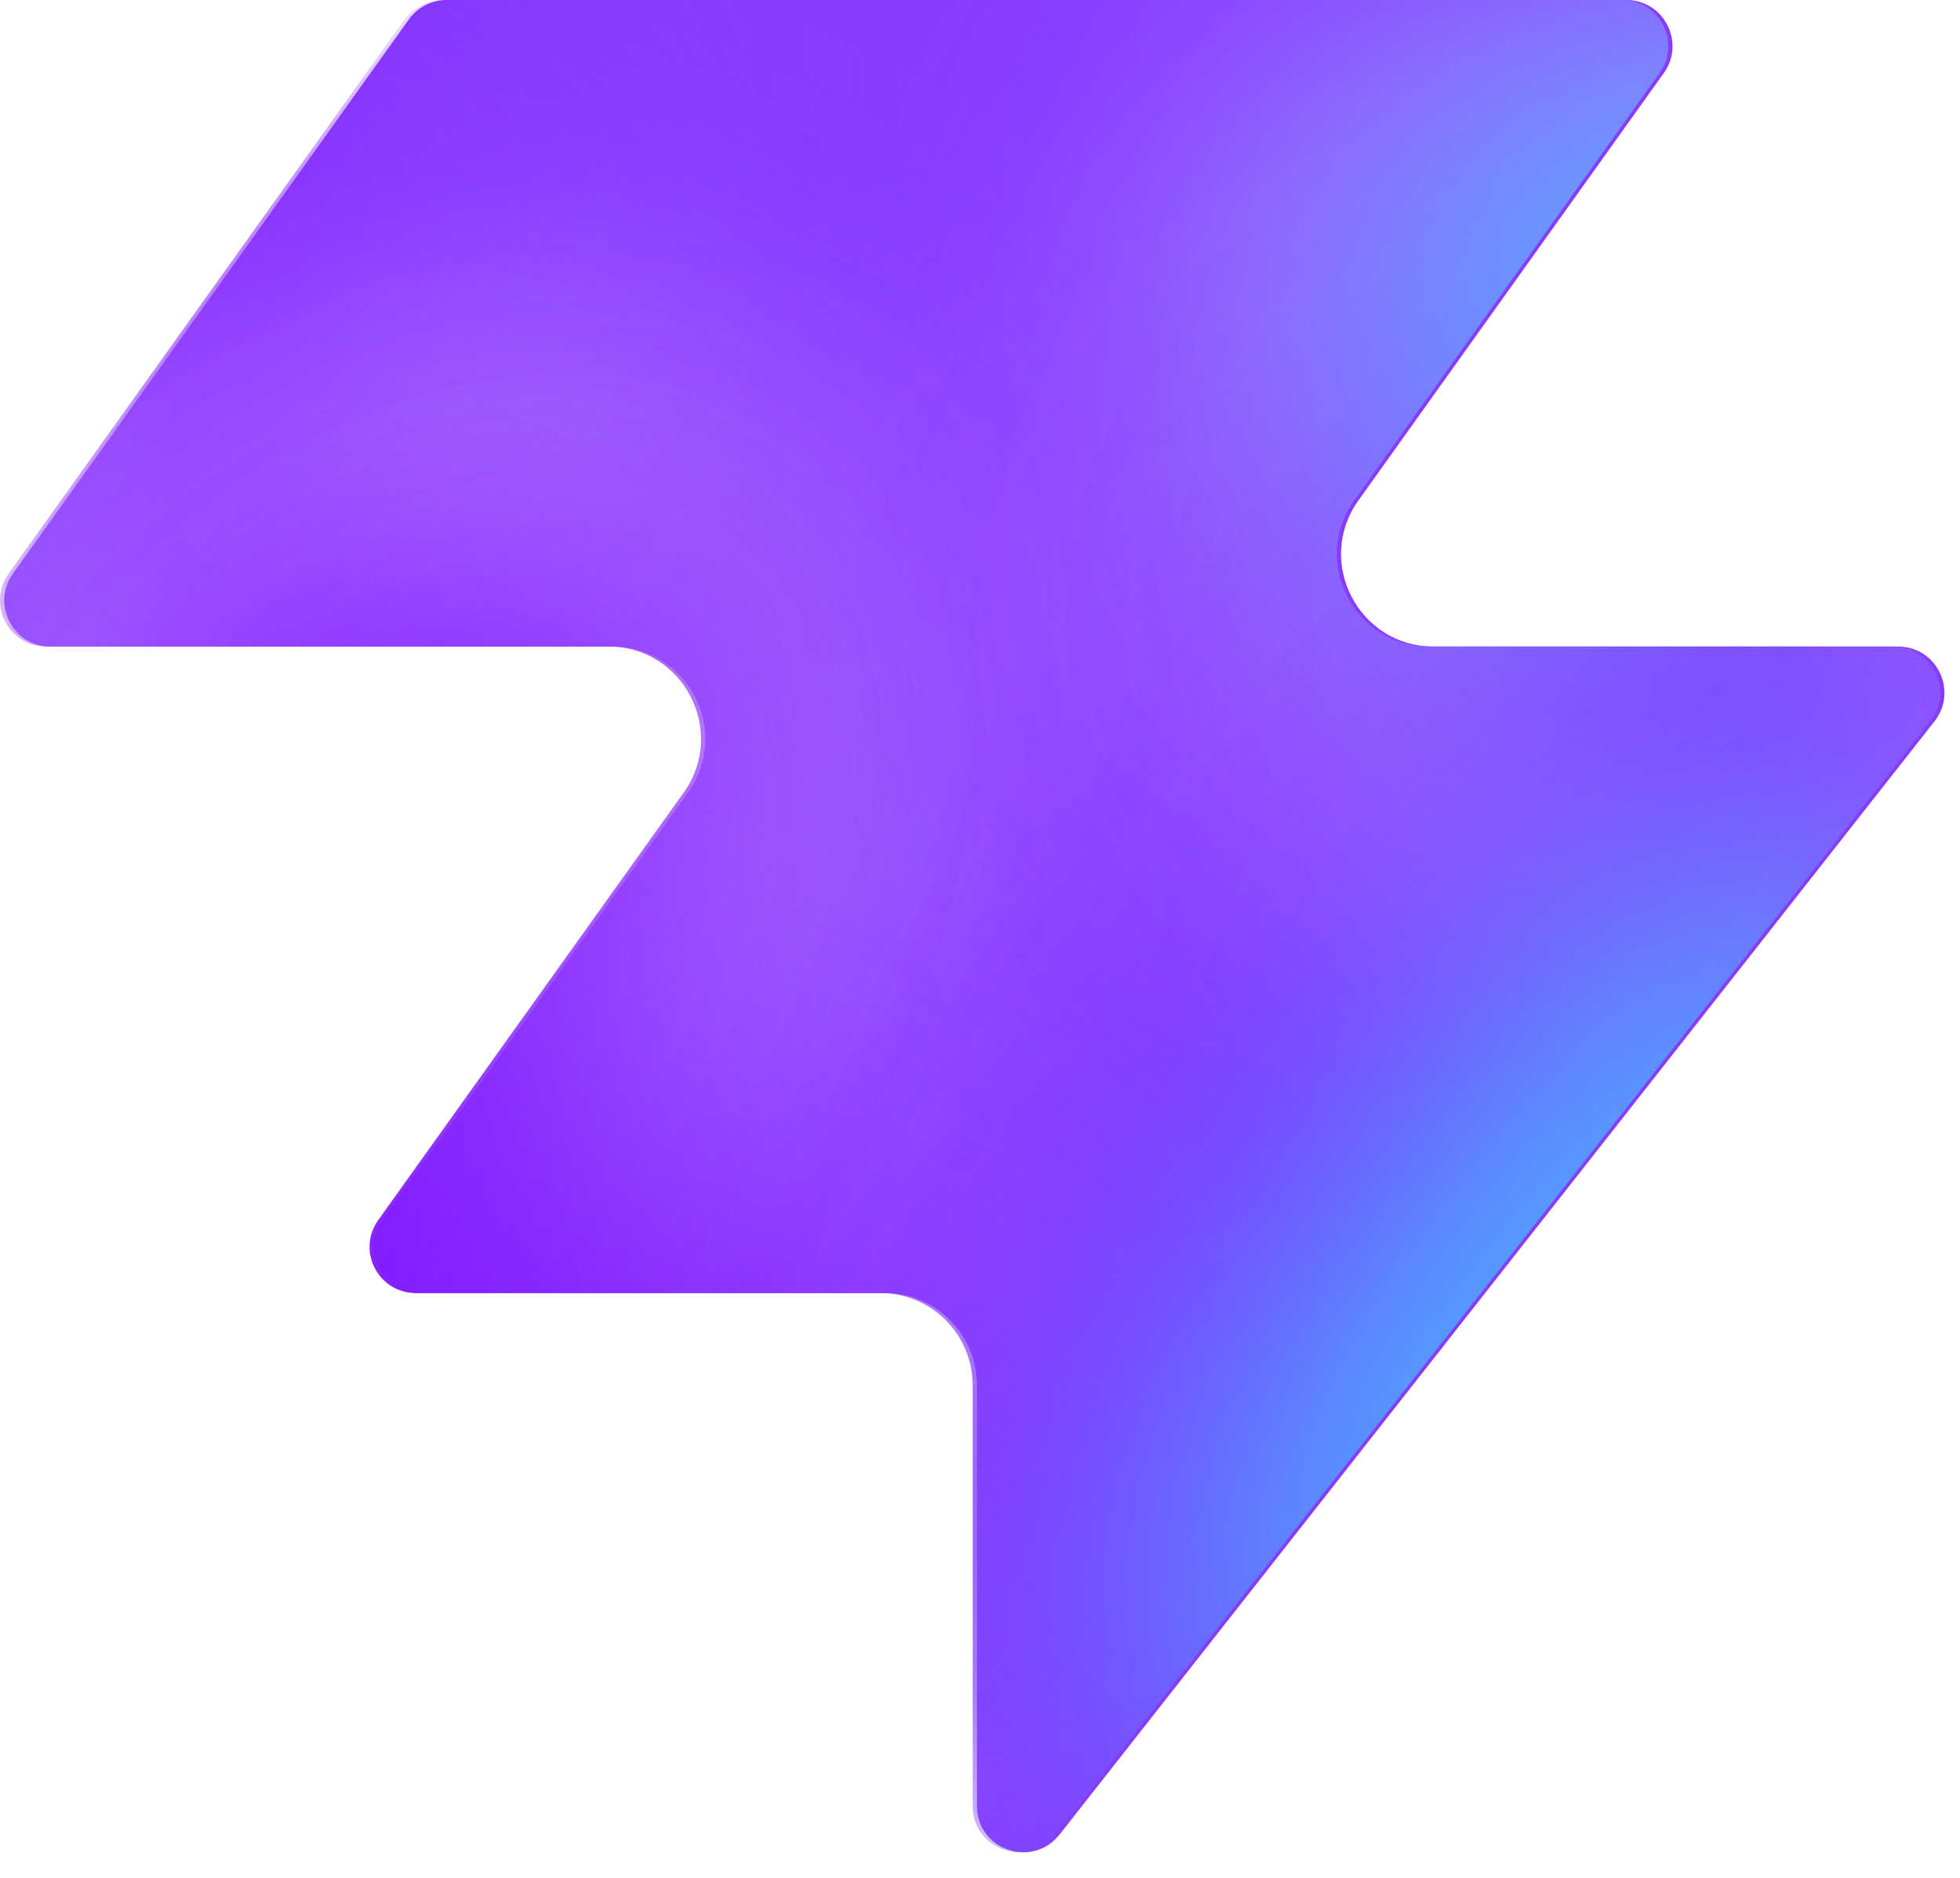
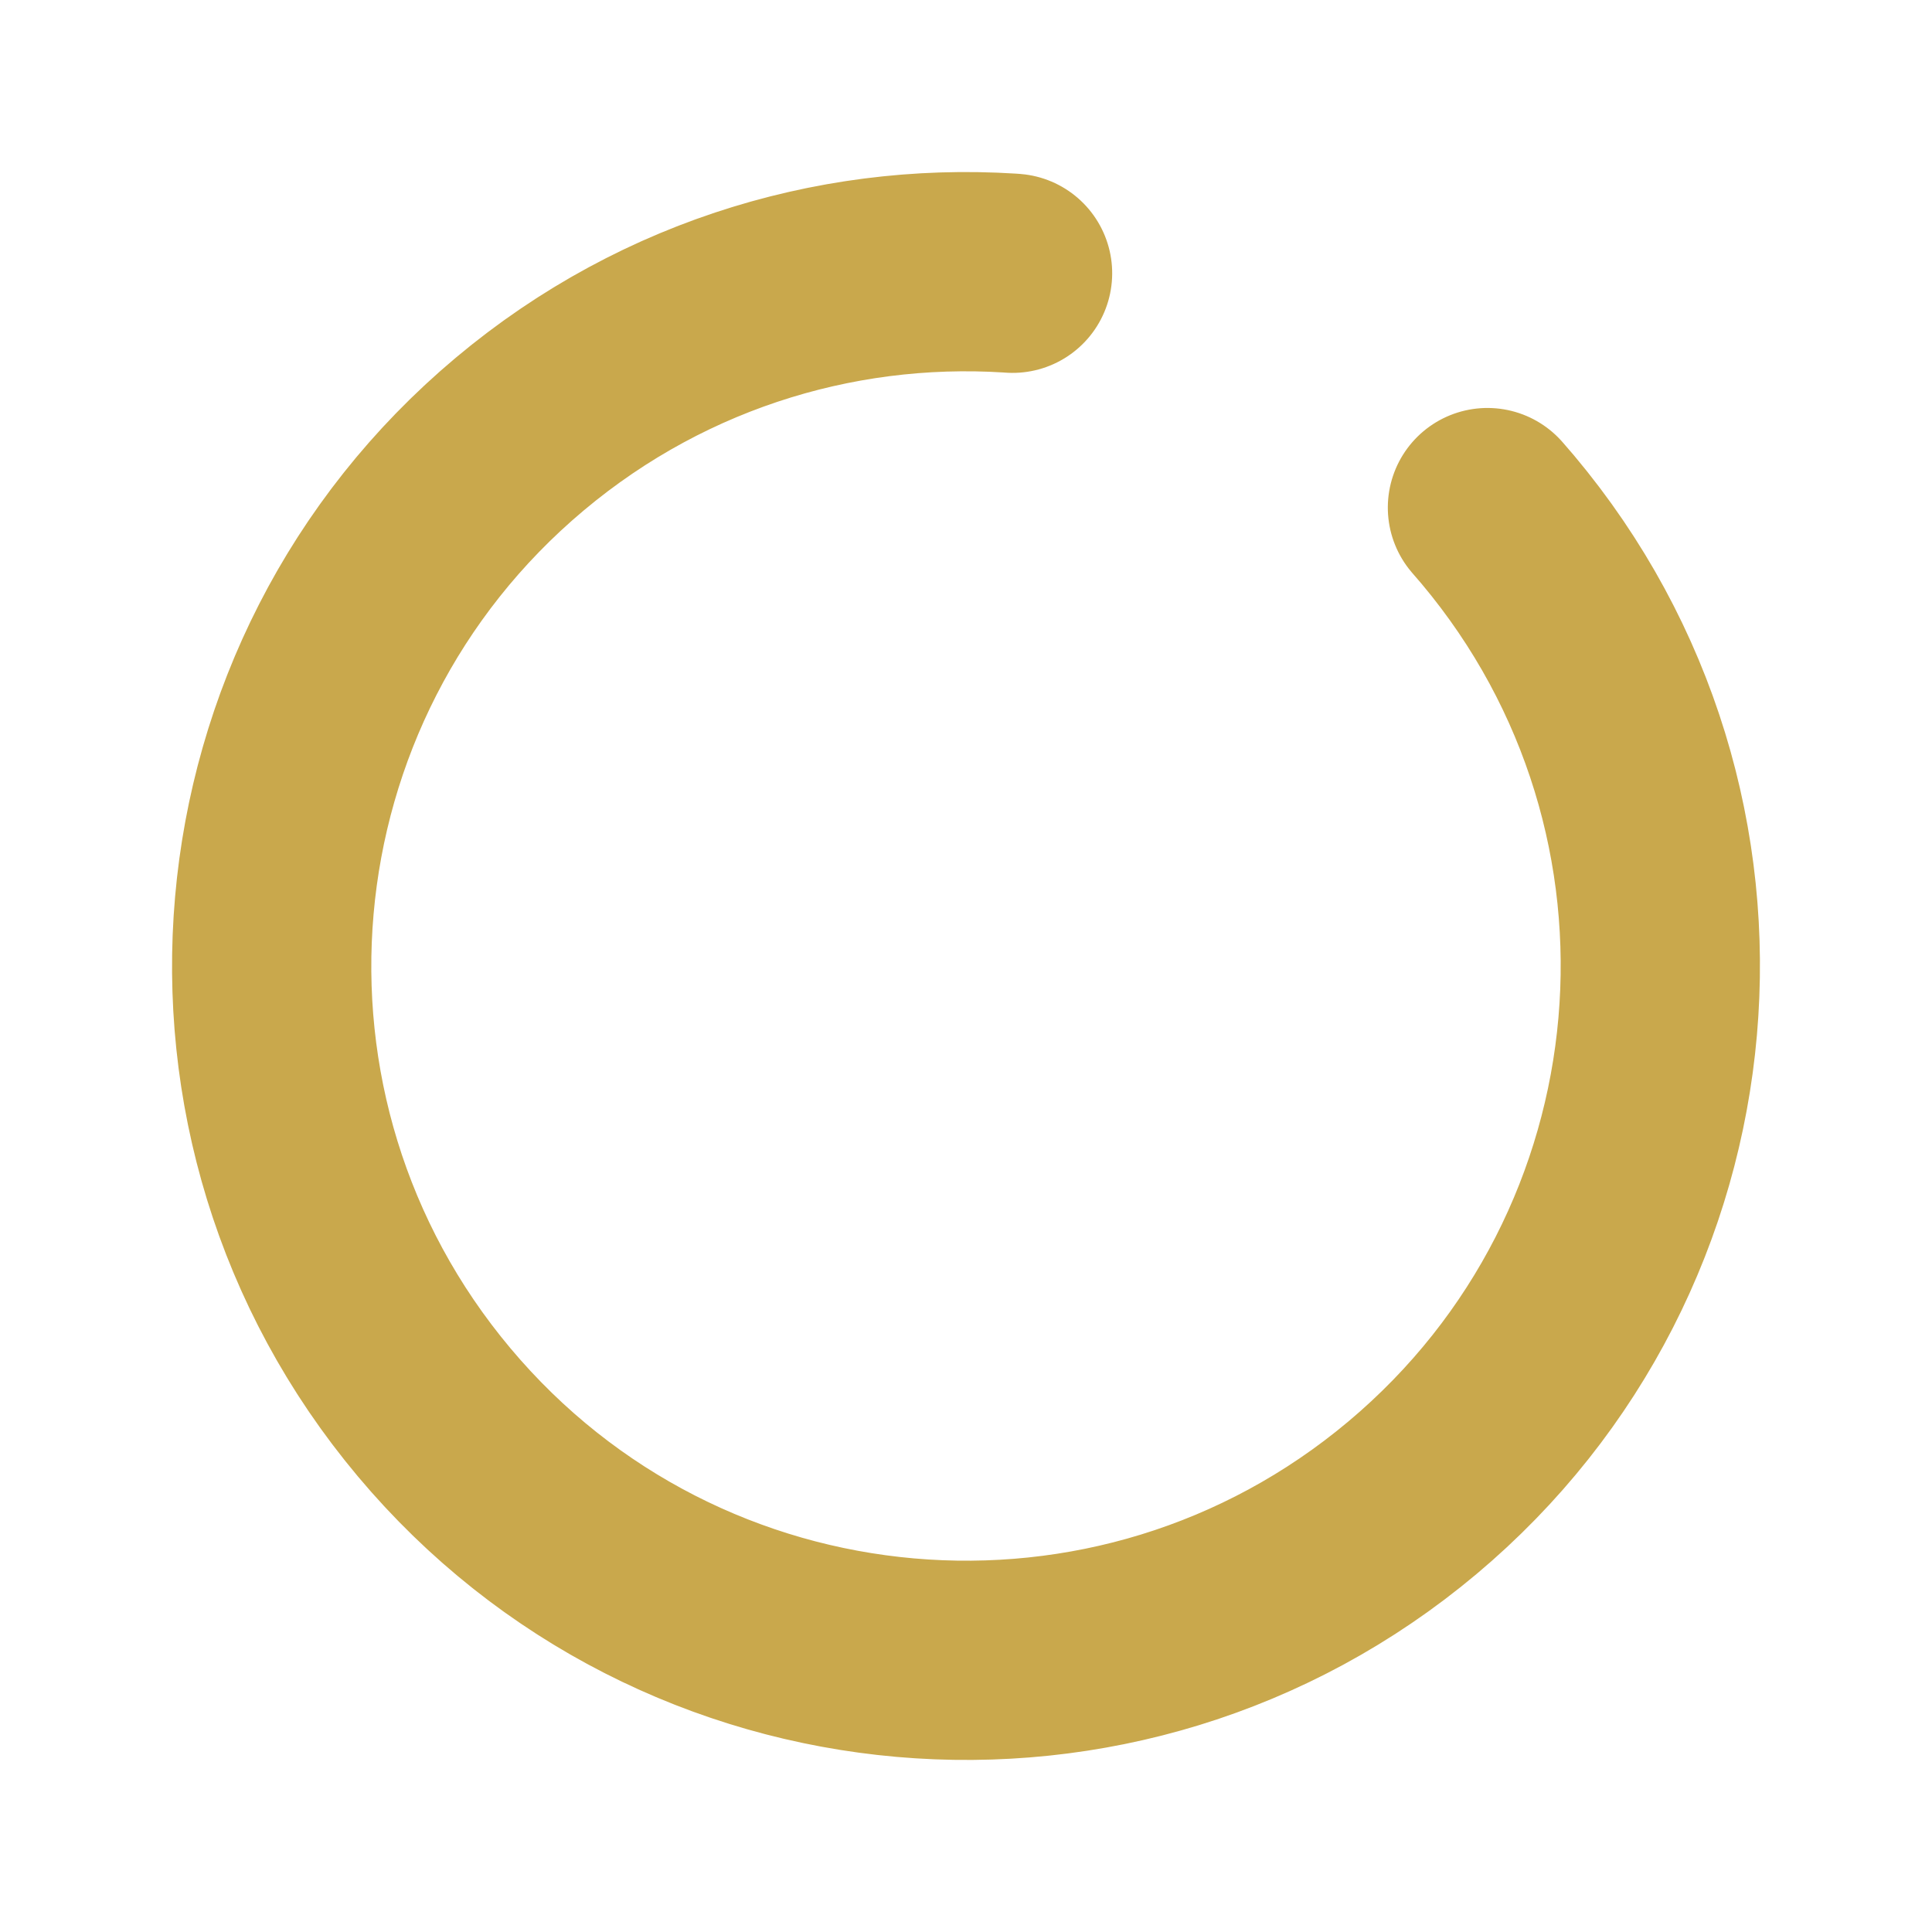
- <svg xmlns="http://www.w3.org/2000/svg" width="48" height="46" fill="none" viewBox="0 0 48 46">
-   <path fill="#863bff" d="M25.946 44.938c-.664.845-2.021.375-2.021-.698V33.937a2.26 2.26 0 0 0-2.262-2.262H10.287c-.92 0-1.456-1.04-.92-1.788l7.48-10.471c1.07-1.497 0-3.578-1.842-3.578H1.237c-.92 0-1.456-1.04-.92-1.788L10.013.474c.214-.297.556-.474.92-.474h28.894c.92 0 1.456 1.04.92 1.788l-7.48 10.471c-1.07 1.498 0 3.579 1.842 3.579h11.377c.943 0 1.473 1.088.89 1.83L25.947 44.94z" style="fill:#863bff;fill:color(display-p3 .525 .23 1);fill-opacity:1" />
-   <mask id="a" width="48" height="46" x="0" y="0" maskUnits="userSpaceOnUse" style="mask-type:alpha">
-     <path fill="#000" d="M25.842 44.938c-.664.844-2.021.375-2.021-.698V33.937a2.26 2.26 0 0 0-2.262-2.262H10.183c-.92 0-1.456-1.04-.92-1.788l7.48-10.471c1.07-1.498 0-3.579-1.842-3.579H1.133c-.92 0-1.456-1.04-.92-1.787L9.91.473c.214-.297.556-.474.92-.474h28.894c.92 0 1.456 1.04.92 1.788l-7.48 10.471c-1.07 1.498 0 3.578 1.842 3.578h11.377c.943 0 1.473 1.088.89 1.832L25.843 44.94z" style="fill:#000;fill-opacity:1" />
-   </mask>
-   <g mask="url(#a)">
-     <g filter="url(#b)">
-       <ellipse cx="5.508" cy="14.704" fill="#ede6ff" rx="5.508" ry="14.704" style="fill:#ede6ff;fill:color(display-p3 .927 .903 1);fill-opacity:1" transform="matrix(.00324 1 1 -.00324 -4.47 31.516)" />
-     </g>
-     <g filter="url(#c)">
-       <ellipse cx="10.399" cy="29.851" fill="#ede6ff" rx="10.399" ry="29.851" style="fill:#ede6ff;fill:color(display-p3 .927 .903 1);fill-opacity:1" transform="matrix(.00324 1 1 -.00324 -39.328 7.883)" />
-     </g>
-     <g filter="url(#d)">
-       <ellipse cx="5.508" cy="30.487" fill="#7e14ff" rx="5.508" ry="30.487" style="fill:#7e14ff;fill:color(display-p3 .492 .077 1);fill-opacity:1" transform="rotate(89.814 -25.913 -14.639)scale(1 -1)" />
-     </g>
-     <g filter="url(#e)">
-       <ellipse cx="5.508" cy="30.599" fill="#7e14ff" rx="5.508" ry="30.599" style="fill:#7e14ff;fill:color(display-p3 .492 .077 1);fill-opacity:1" transform="rotate(89.814 -32.644 -3.334)scale(1 -1)" />
-     </g>
-     <g filter="url(#f)">
-       <ellipse cx="5.508" cy="30.599" fill="#7e14ff" rx="5.508" ry="30.599" style="fill:#7e14ff;fill:color(display-p3 .492 .077 1);fill-opacity:1" transform="matrix(.00324 1 1 -.00324 -34.34 30.47)" />
-     </g>
-     <g filter="url(#g)">
-       <ellipse cx="14.072" cy="22.078" fill="#ede6ff" rx="14.072" ry="22.078" style="fill:#ede6ff;fill:color(display-p3 .927 .903 1);fill-opacity:1" transform="rotate(93.35 24.506 48.493)scale(-1 1)" />
-     </g>
-     <g filter="url(#h)">
-       <ellipse cx="3.47" cy="21.501" fill="#7e14ff" rx="3.47" ry="21.501" style="fill:#7e14ff;fill:color(display-p3 .492 .077 1);fill-opacity:1" transform="rotate(89.009 28.708 47.59)scale(-1 1)" />
-     </g>
-     <g filter="url(#i)">
-       <ellipse cx="3.47" cy="21.501" fill="#7e14ff" rx="3.47" ry="21.501" style="fill:#7e14ff;fill:color(display-p3 .492 .077 1);fill-opacity:1" transform="rotate(89.009 28.708 47.59)scale(-1 1)" />
-     </g>
-     <g filter="url(#j)">
-       <ellipse cx=".387" cy="8.972" fill="#7e14ff" rx="4.407" ry="29.108" style="fill:#7e14ff;fill:color(display-p3 .492 .077 1);fill-opacity:1" transform="rotate(39.51 .387 8.972)" />
-     </g>
-     <g filter="url(#k)">
-       <ellipse cx="47.523" cy="-6.092" fill="#7e14ff" rx="4.407" ry="29.108" style="fill:#7e14ff;fill:color(display-p3 .492 .077 1);fill-opacity:1" transform="rotate(37.892 47.523 -6.092)" />
-     </g>
-     <g filter="url(#l)">
-       <ellipse cx="41.412" cy="6.333" fill="#47bfff" rx="5.971" ry="9.665" style="fill:#47bfff;fill:color(display-p3 .28 .748 1);fill-opacity:1" transform="rotate(37.892 41.412 6.333)" />
-     </g>
-     <g filter="url(#m)">
-       <ellipse cx="-1.879" cy="38.332" fill="#7e14ff" rx="4.407" ry="29.108" style="fill:#7e14ff;fill:color(display-p3 .492 .077 1);fill-opacity:1" transform="rotate(37.892 -1.88 38.332)" />
-     </g>
-     <g filter="url(#n)">
-       <ellipse cx="-1.879" cy="38.332" fill="#7e14ff" rx="4.407" ry="29.108" style="fill:#7e14ff;fill:color(display-p3 .492 .077 1);fill-opacity:1" transform="rotate(37.892 -1.88 38.332)" />
-     </g>
-     <g filter="url(#o)">
-       <ellipse cx="35.651" cy="29.907" fill="#7e14ff" rx="4.407" ry="29.108" style="fill:#7e14ff;fill:color(display-p3 .492 .077 1);fill-opacity:1" transform="rotate(37.892 35.651 29.907)" />
-     </g>
-     <g filter="url(#p)">
-       <ellipse cx="38.418" cy="32.4" fill="#47bfff" rx="5.971" ry="15.297" style="fill:#47bfff;fill:color(display-p3 .28 .748 1);fill-opacity:1" transform="rotate(37.892 38.418 32.4)" />
-     </g>
-   </g>
-   <defs>
-     <filter id="b" width="60.045" height="41.654" x="-19.77" y="16.149" color-interpolation-filters="sRGB" filterUnits="userSpaceOnUse">
-       <feFlood flood-opacity="0" result="BackgroundImageFix" />
-       <feBlend in="SourceGraphic" in2="BackgroundImageFix" result="shape" />
-       <feGaussianBlur result="effect1_foregroundBlur_2002_17158" stdDeviation="7.659" />
-     </filter>
-     <filter id="c" width="90.34" height="51.437" x="-54.613" y="-7.533" color-interpolation-filters="sRGB" filterUnits="userSpaceOnUse">
-       <feFlood flood-opacity="0" result="BackgroundImageFix" />
-       <feBlend in="SourceGraphic" in2="BackgroundImageFix" result="shape" />
-       <feGaussianBlur result="effect1_foregroundBlur_2002_17158" stdDeviation="7.659" />
-     </filter>
-     <filter id="d" width="79.355" height="29.4" x="-49.64" y="2.03" color-interpolation-filters="sRGB" filterUnits="userSpaceOnUse">
-       <feFlood flood-opacity="0" result="BackgroundImageFix" />
-       <feBlend in="SourceGraphic" in2="BackgroundImageFix" result="shape" />
-       <feGaussianBlur result="effect1_foregroundBlur_2002_17158" stdDeviation="4.596" />
-     </filter>
-     <filter id="e" width="79.579" height="29.4" x="-45.045" y="20.029" color-interpolation-filters="sRGB" filterUnits="userSpaceOnUse">
-       <feFlood flood-opacity="0" result="BackgroundImageFix" />
-       <feBlend in="SourceGraphic" in2="BackgroundImageFix" result="shape" />
-       <feGaussianBlur result="effect1_foregroundBlur_2002_17158" stdDeviation="4.596" />
-     </filter>
-     <filter id="f" width="79.579" height="29.4" x="-43.513" y="21.178" color-interpolation-filters="sRGB" filterUnits="userSpaceOnUse">
-       <feFlood flood-opacity="0" result="BackgroundImageFix" />
-       <feBlend in="SourceGraphic" in2="BackgroundImageFix" result="shape" />
-       <feGaussianBlur result="effect1_foregroundBlur_2002_17158" stdDeviation="4.596" />
-     </filter>
-     <filter id="g" width="74.749" height="58.852" x="15.756" y="-17.901" color-interpolation-filters="sRGB" filterUnits="userSpaceOnUse">
-       <feFlood flood-opacity="0" result="BackgroundImageFix" />
-       <feBlend in="SourceGraphic" in2="BackgroundImageFix" result="shape" />
-       <feGaussianBlur result="effect1_foregroundBlur_2002_17158" stdDeviation="7.659" />
-     </filter>
-     <filter id="h" width="61.377" height="25.362" x="23.548" y="2.284" color-interpolation-filters="sRGB" filterUnits="userSpaceOnUse">
-       <feFlood flood-opacity="0" result="BackgroundImageFix" />
-       <feBlend in="SourceGraphic" in2="BackgroundImageFix" result="shape" />
-       <feGaussianBlur result="effect1_foregroundBlur_2002_17158" stdDeviation="4.596" />
-     </filter>
-     <filter id="i" width="61.377" height="25.362" x="23.548" y="2.284" color-interpolation-filters="sRGB" filterUnits="userSpaceOnUse">
-       <feFlood flood-opacity="0" result="BackgroundImageFix" />
-       <feBlend in="SourceGraphic" in2="BackgroundImageFix" result="shape" />
-       <feGaussianBlur result="effect1_foregroundBlur_2002_17158" stdDeviation="4.596" />
-     </filter>
-     <filter id="j" width="56.045" height="63.649" x="-27.636" y="-22.853" color-interpolation-filters="sRGB" filterUnits="userSpaceOnUse">
-       <feFlood flood-opacity="0" result="BackgroundImageFix" />
-       <feBlend in="SourceGraphic" in2="BackgroundImageFix" result="shape" />
-       <feGaussianBlur result="effect1_foregroundBlur_2002_17158" stdDeviation="4.596" />
-     </filter>
-     <filter id="k" width="54.814" height="64.646" x="20.116" y="-38.415" color-interpolation-filters="sRGB" filterUnits="userSpaceOnUse">
-       <feFlood flood-opacity="0" result="BackgroundImageFix" />
-       <feBlend in="SourceGraphic" in2="BackgroundImageFix" result="shape" />
-       <feGaussianBlur result="effect1_foregroundBlur_2002_17158" stdDeviation="4.596" />
-     </filter>
-     <filter id="l" width="33.541" height="35.313" x="24.641" y="-11.323" color-interpolation-filters="sRGB" filterUnits="userSpaceOnUse">
-       <feFlood flood-opacity="0" result="BackgroundImageFix" />
-       <feBlend in="SourceGraphic" in2="BackgroundImageFix" result="shape" />
-       <feGaussianBlur result="effect1_foregroundBlur_2002_17158" stdDeviation="4.596" />
-     </filter>
-     <filter id="m" width="54.814" height="64.646" x="-29.286" y="6.009" color-interpolation-filters="sRGB" filterUnits="userSpaceOnUse">
-       <feFlood flood-opacity="0" result="BackgroundImageFix" />
-       <feBlend in="SourceGraphic" in2="BackgroundImageFix" result="shape" />
-       <feGaussianBlur result="effect1_foregroundBlur_2002_17158" stdDeviation="4.596" />
-     </filter>
-     <filter id="n" width="54.814" height="64.646" x="-29.286" y="6.009" color-interpolation-filters="sRGB" filterUnits="userSpaceOnUse">
-       <feFlood flood-opacity="0" result="BackgroundImageFix" />
-       <feBlend in="SourceGraphic" in2="BackgroundImageFix" result="shape" />
-       <feGaussianBlur result="effect1_foregroundBlur_2002_17158" stdDeviation="4.596" />
-     </filter>
-     <filter id="o" width="54.814" height="64.646" x="8.244" y="-2.416" color-interpolation-filters="sRGB" filterUnits="userSpaceOnUse">
-       <feFlood flood-opacity="0" result="BackgroundImageFix" />
-       <feBlend in="SourceGraphic" in2="BackgroundImageFix" result="shape" />
-       <feGaussianBlur result="effect1_foregroundBlur_2002_17158" stdDeviation="4.596" />
-     </filter>
-     <filter id="p" width="39.409" height="43.623" x="18.713" y="10.588" color-interpolation-filters="sRGB" filterUnits="userSpaceOnUse">
-       <feFlood flood-opacity="0" result="BackgroundImageFix" />
-       <feBlend in="SourceGraphic" in2="BackgroundImageFix" result="shape" />
-       <feGaussianBlur result="effect1_foregroundBlur_2002_17158" stdDeviation="4.596" />
-     </filter>
-   </defs>
+ <svg xmlns="http://www.w3.org/2000/svg" viewBox="0 0 32 32">
+   <circle cx="16" cy="16" r="11.5" fill="none" stroke="#C9A84C" stroke-width="3.3" stroke-linecap="round" stroke-dasharray="63 9" transform="rotate(-40 16 16)" />
</svg>
